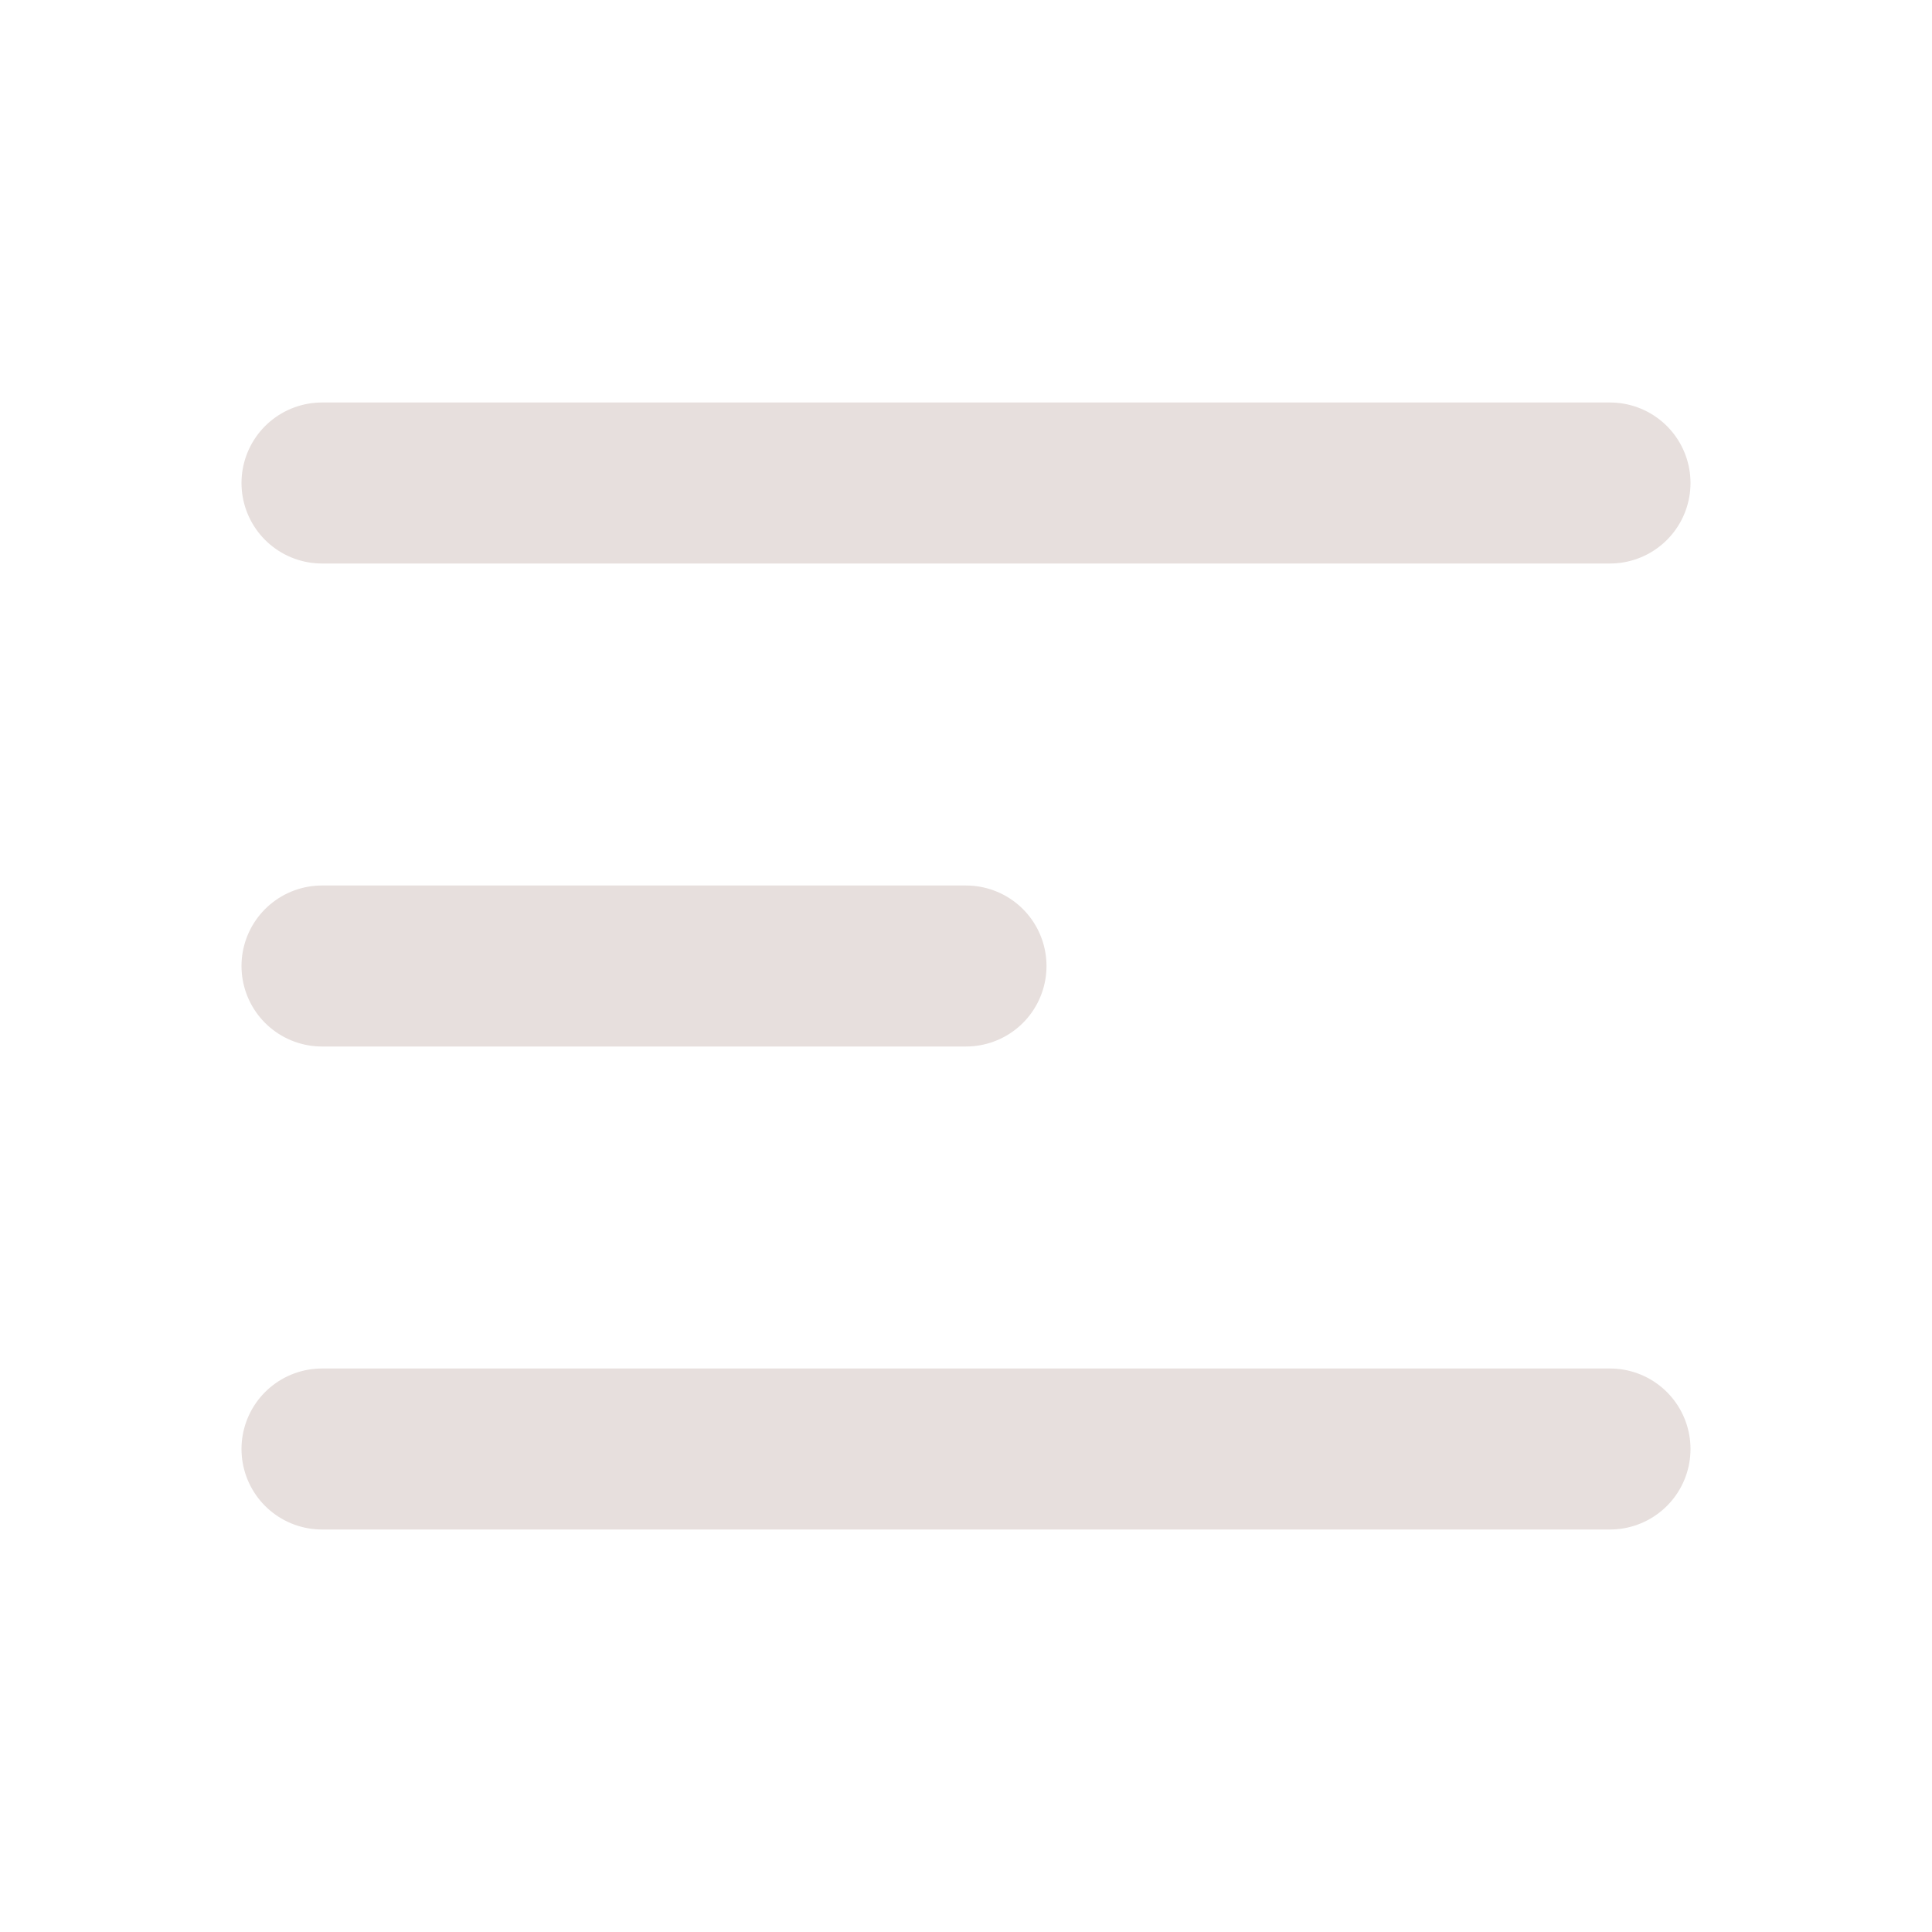
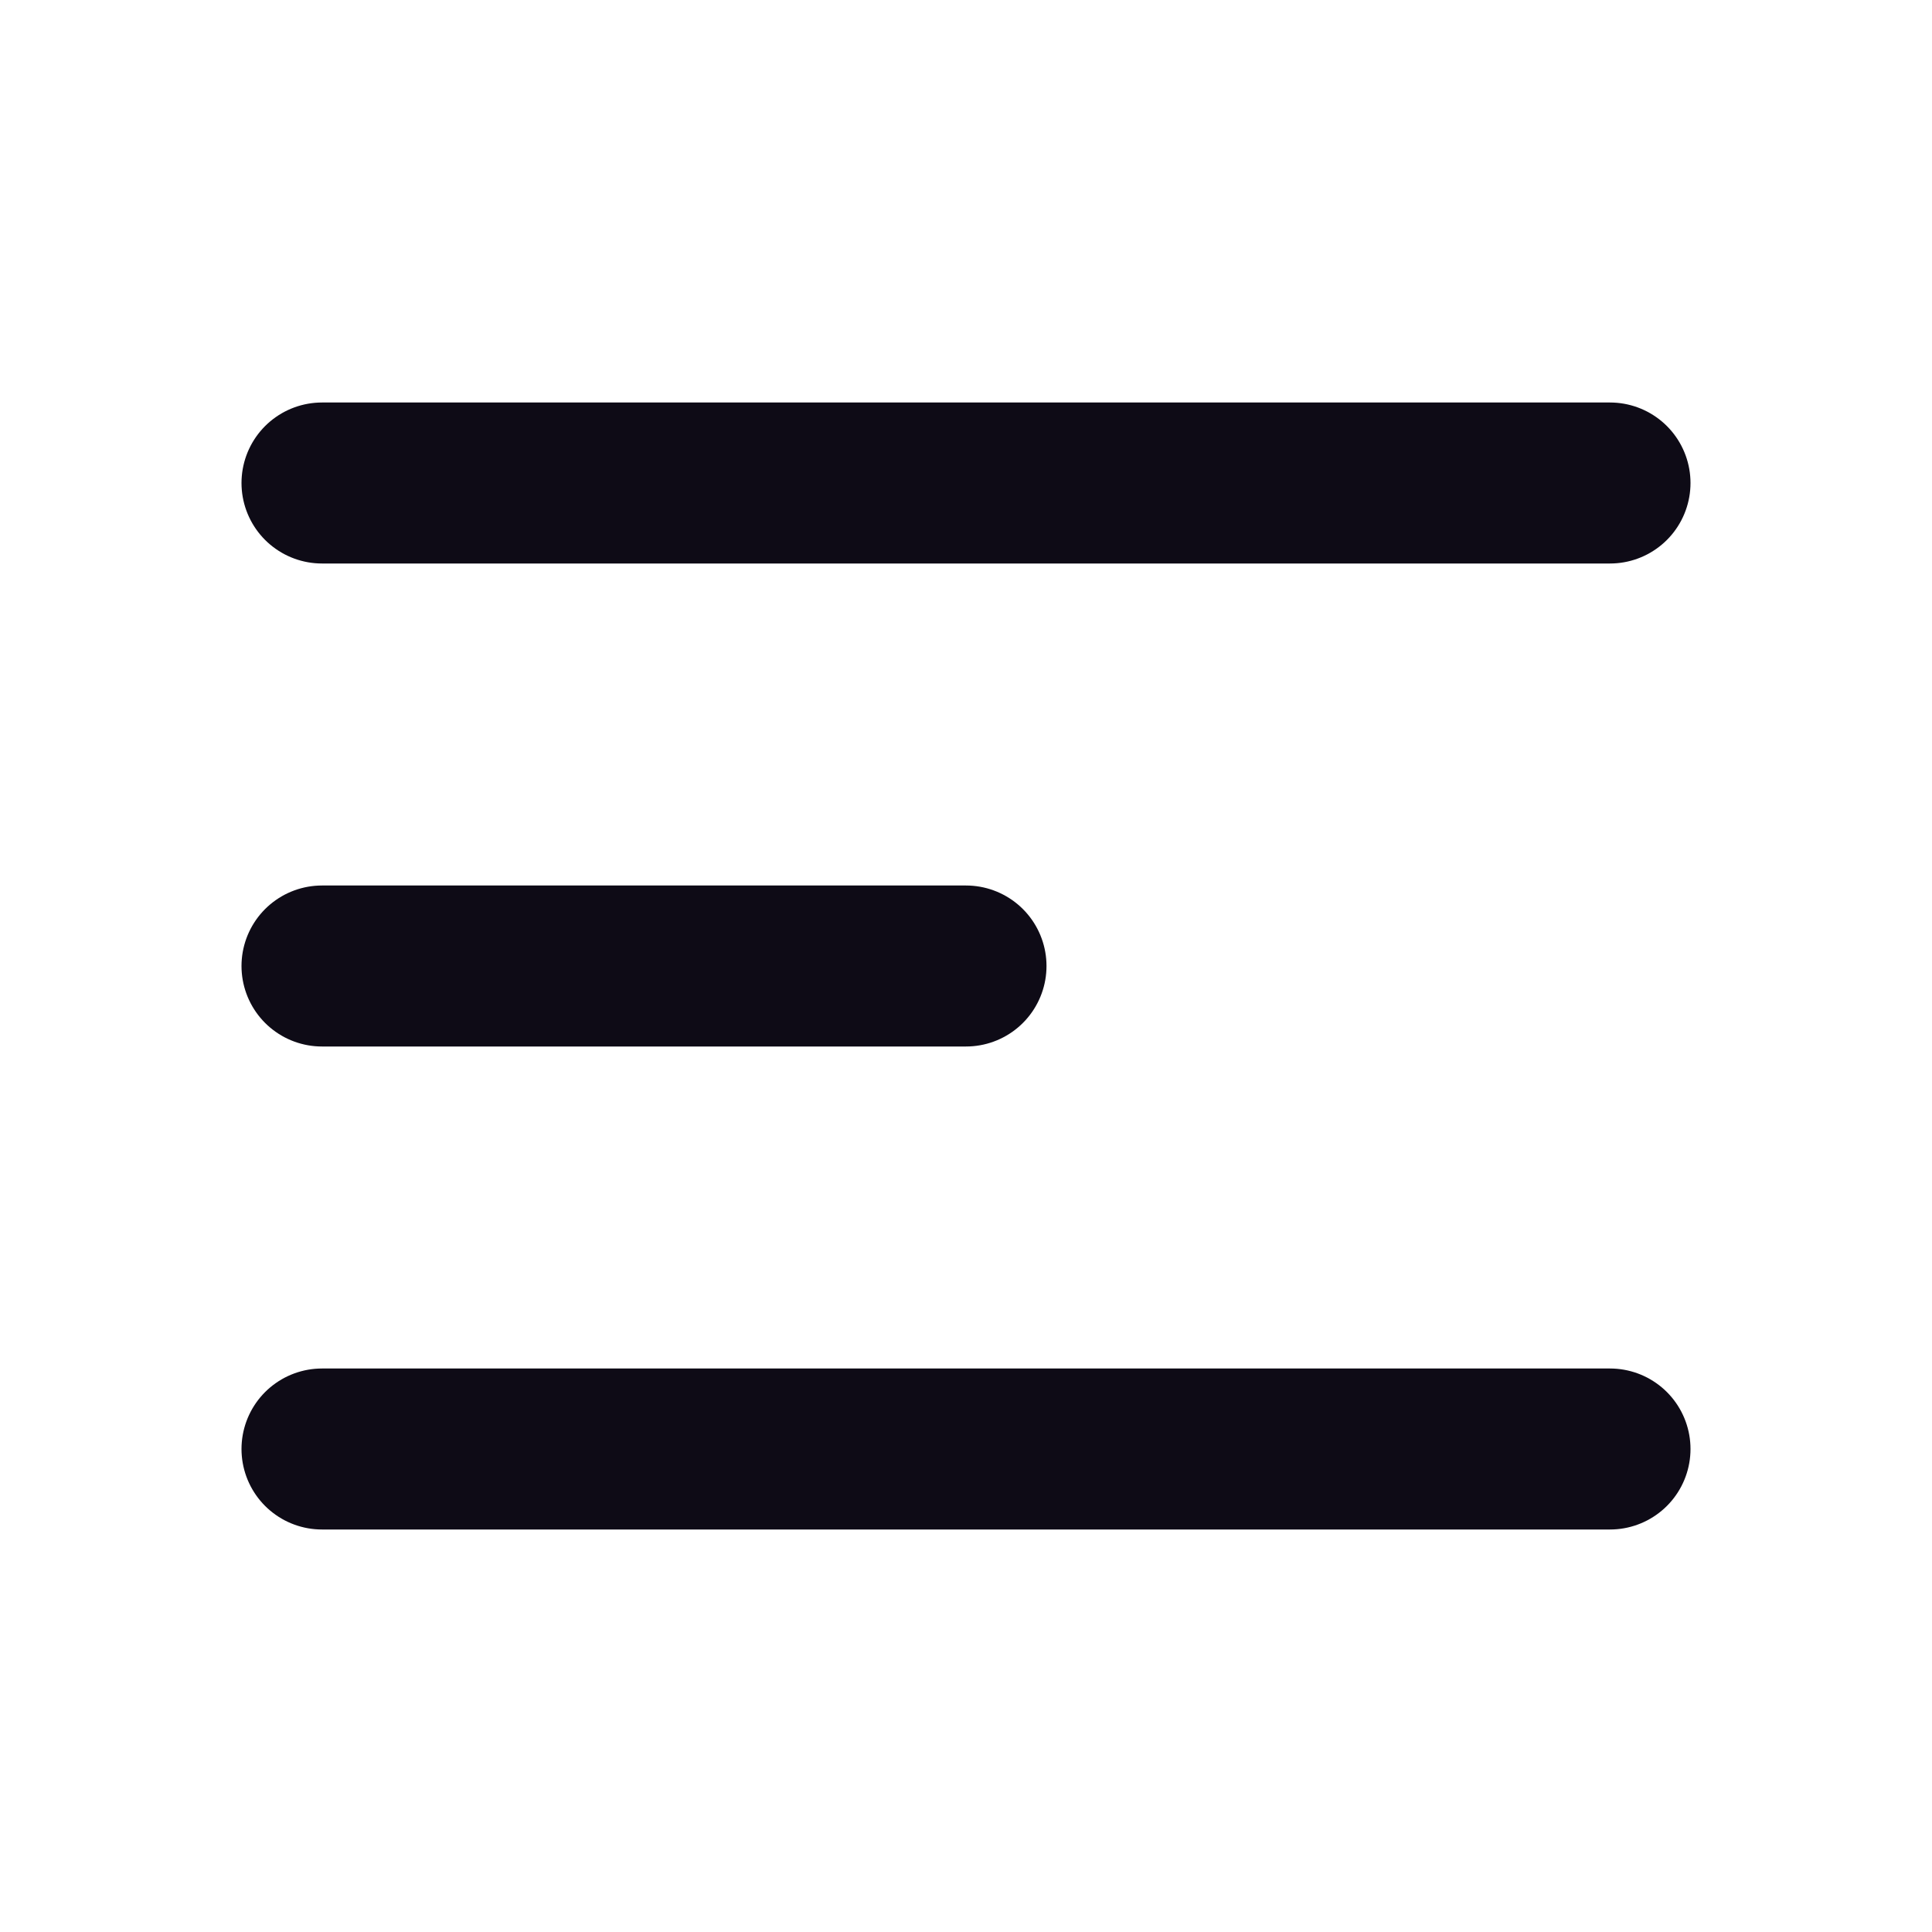
- <svg xmlns="http://www.w3.org/2000/svg" class="h-6 w-6" fill="none" viewBox="0 0 24 24" stroke="#e7dfdd">
+ <svg xmlns="http://www.w3.org/2000/svg" class="h-6 w-6" fill="none" viewBox="0 0 24 24" stroke="#0e0b16">
  <path stroke-linecap="round" stroke-linejoin="round" stroke-width="2" d="M4 6h16M4 12h8m-8 6h16" />
</svg>
